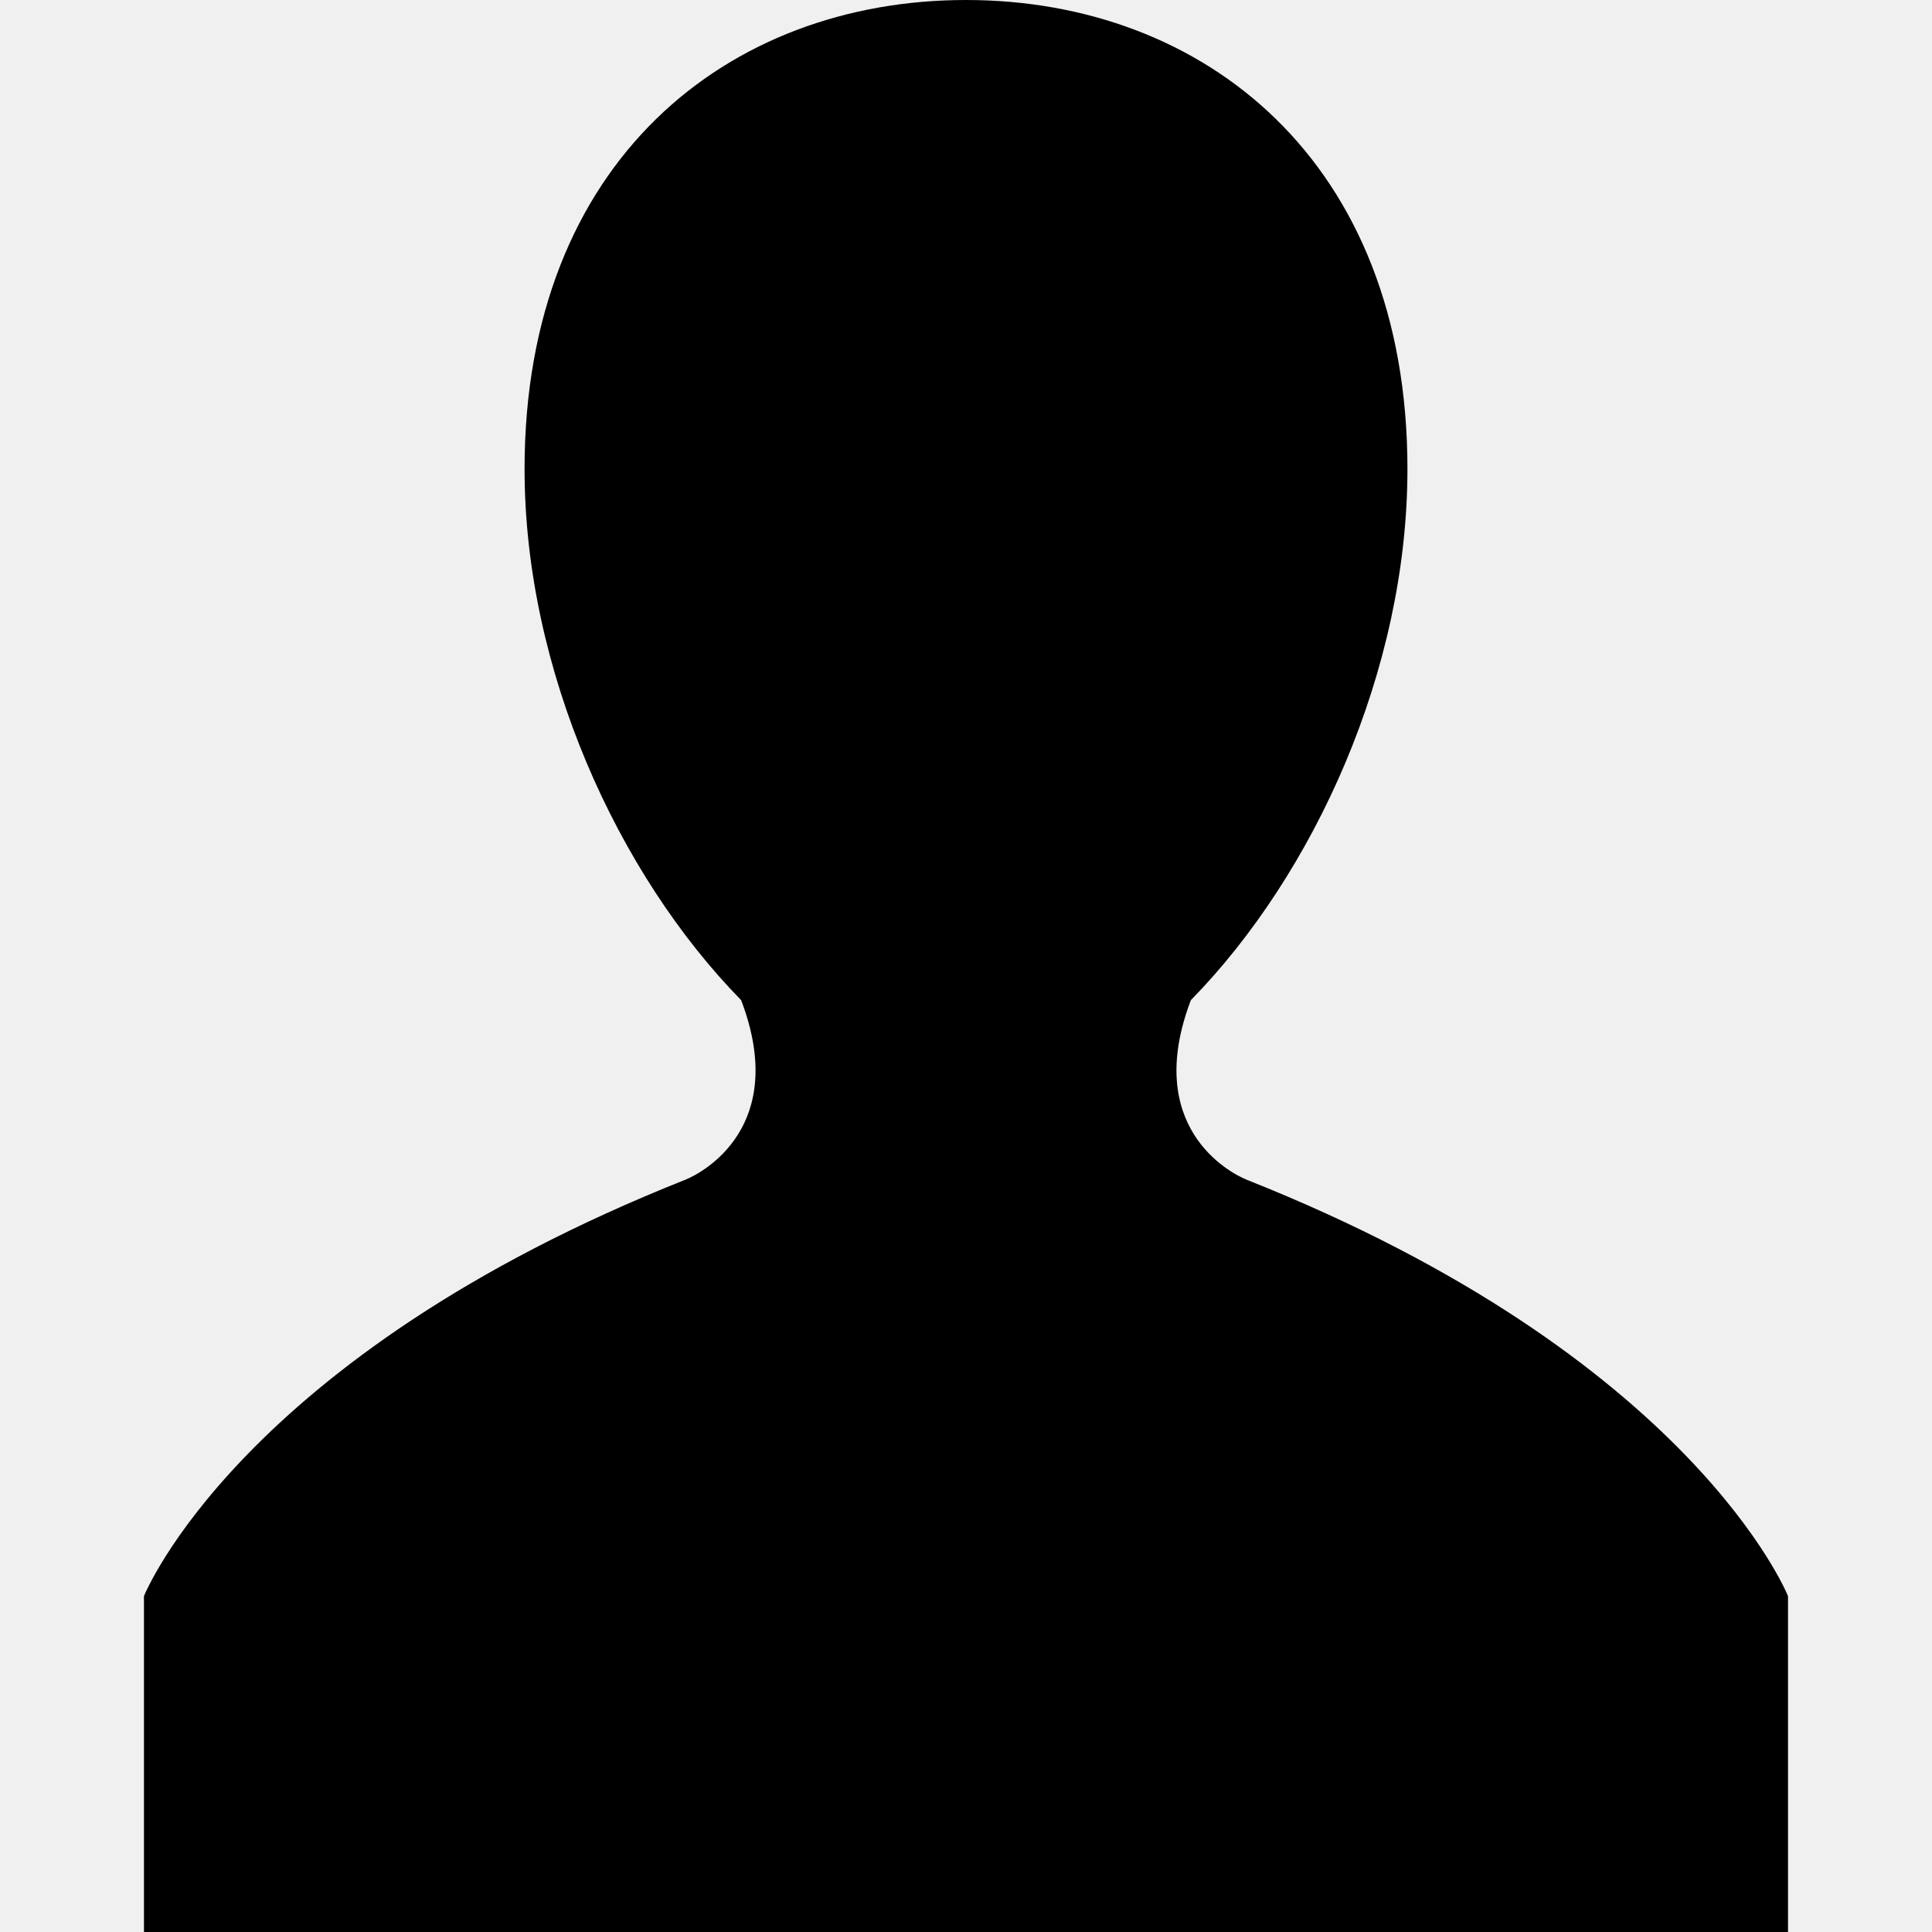
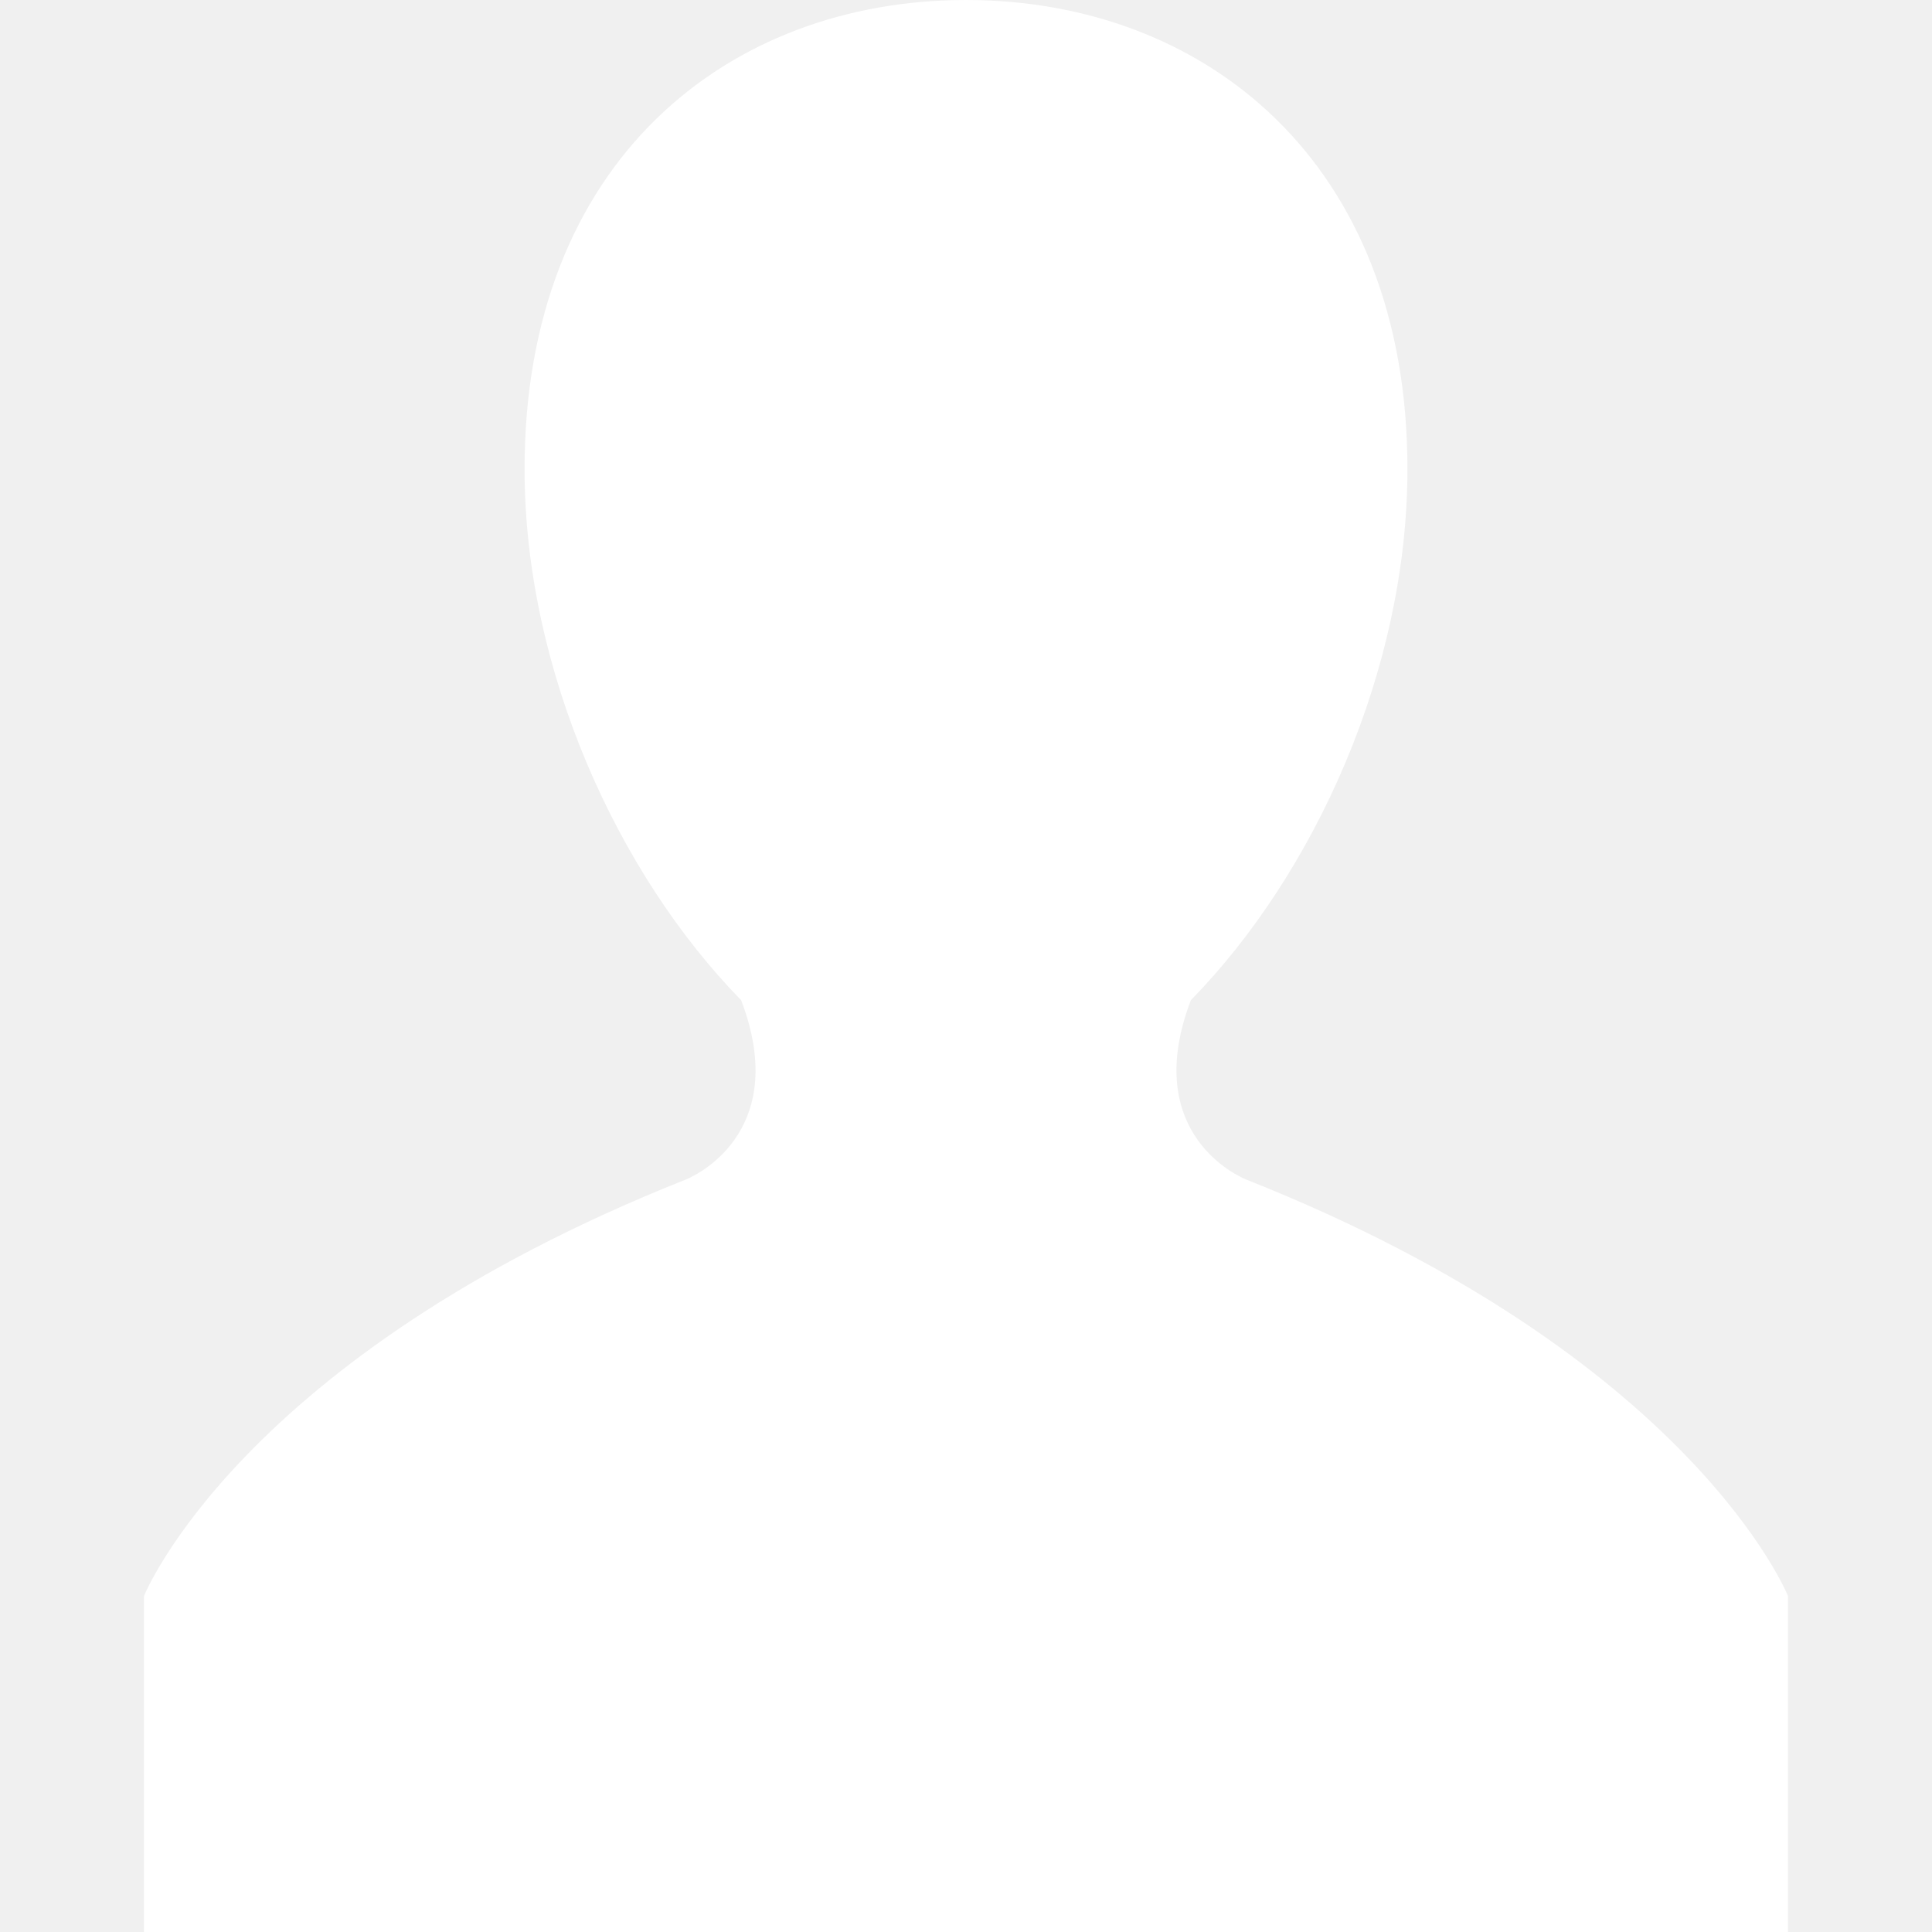
<svg xmlns="http://www.w3.org/2000/svg" class="icon" width="200px" height="200.00px" viewBox="0 0 1024 1024" version="1.1">
-   <path fill="#000000" d="M660.811 625.301c-9.429-3.755-55.104-28.309-29.632-95.189 65.365-66.795 114.795-174.976 114.795-281.515C745.995 85.461 638.133 0 511.989 0 385.867 0 278.027 85.461 278.027 248.597c0 106.539 49.408 214.72 114.795 281.515 25.472 66.88-20.203 91.435-29.632 95.189C126.923 719.125 76.299 845.973 76.299 845.973L76.299 1024l435.691 0 435.691 0 0-178.027C947.701 845.973 897.099 719.125 660.811 625.301z" />
+   <path fill="#ffffff" d="M660.811 625.301c-9.429-3.755-55.104-28.309-29.632-95.189 65.365-66.795 114.795-174.976 114.795-281.515C745.995 85.461 638.133 0 511.989 0 385.867 0 278.027 85.461 278.027 248.597c0 106.539 49.408 214.72 114.795 281.515 25.472 66.88-20.203 91.435-29.632 95.189C126.923 719.125 76.299 845.973 76.299 845.973L76.299 1024l435.691 0 435.691 0 0-178.027C947.701 845.973 897.099 719.125 660.811 625.301z" />
</svg>
